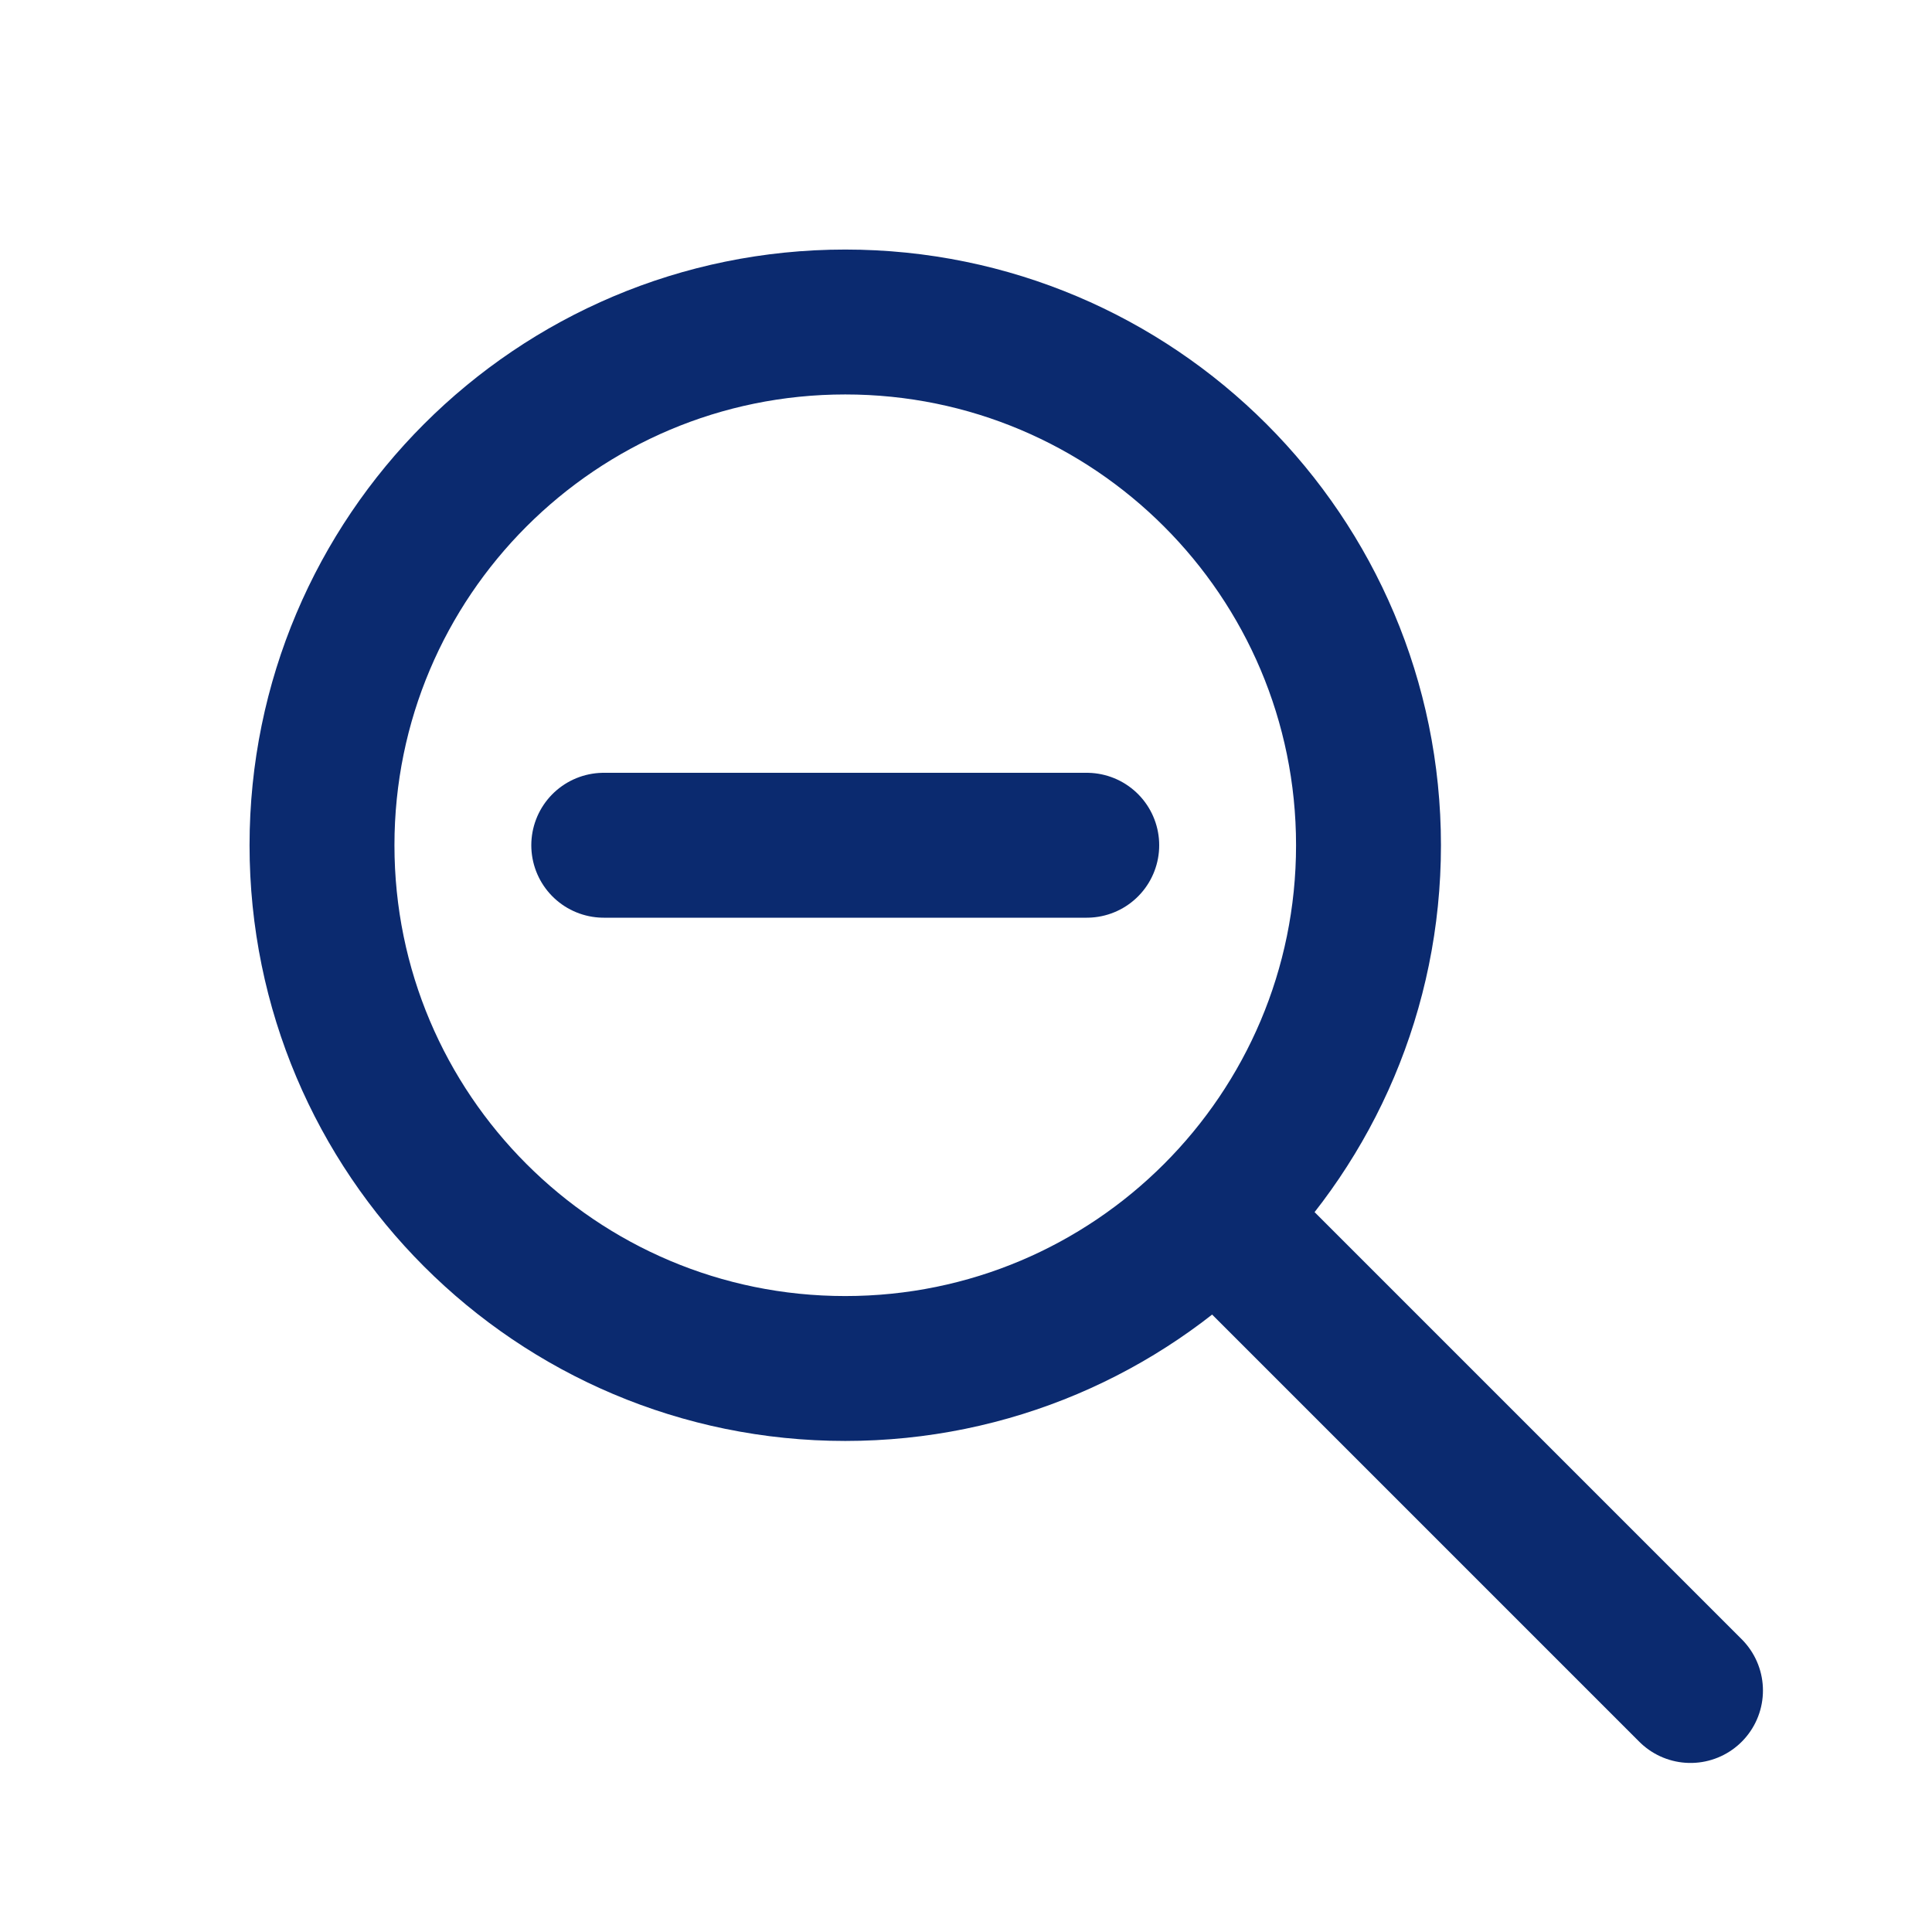
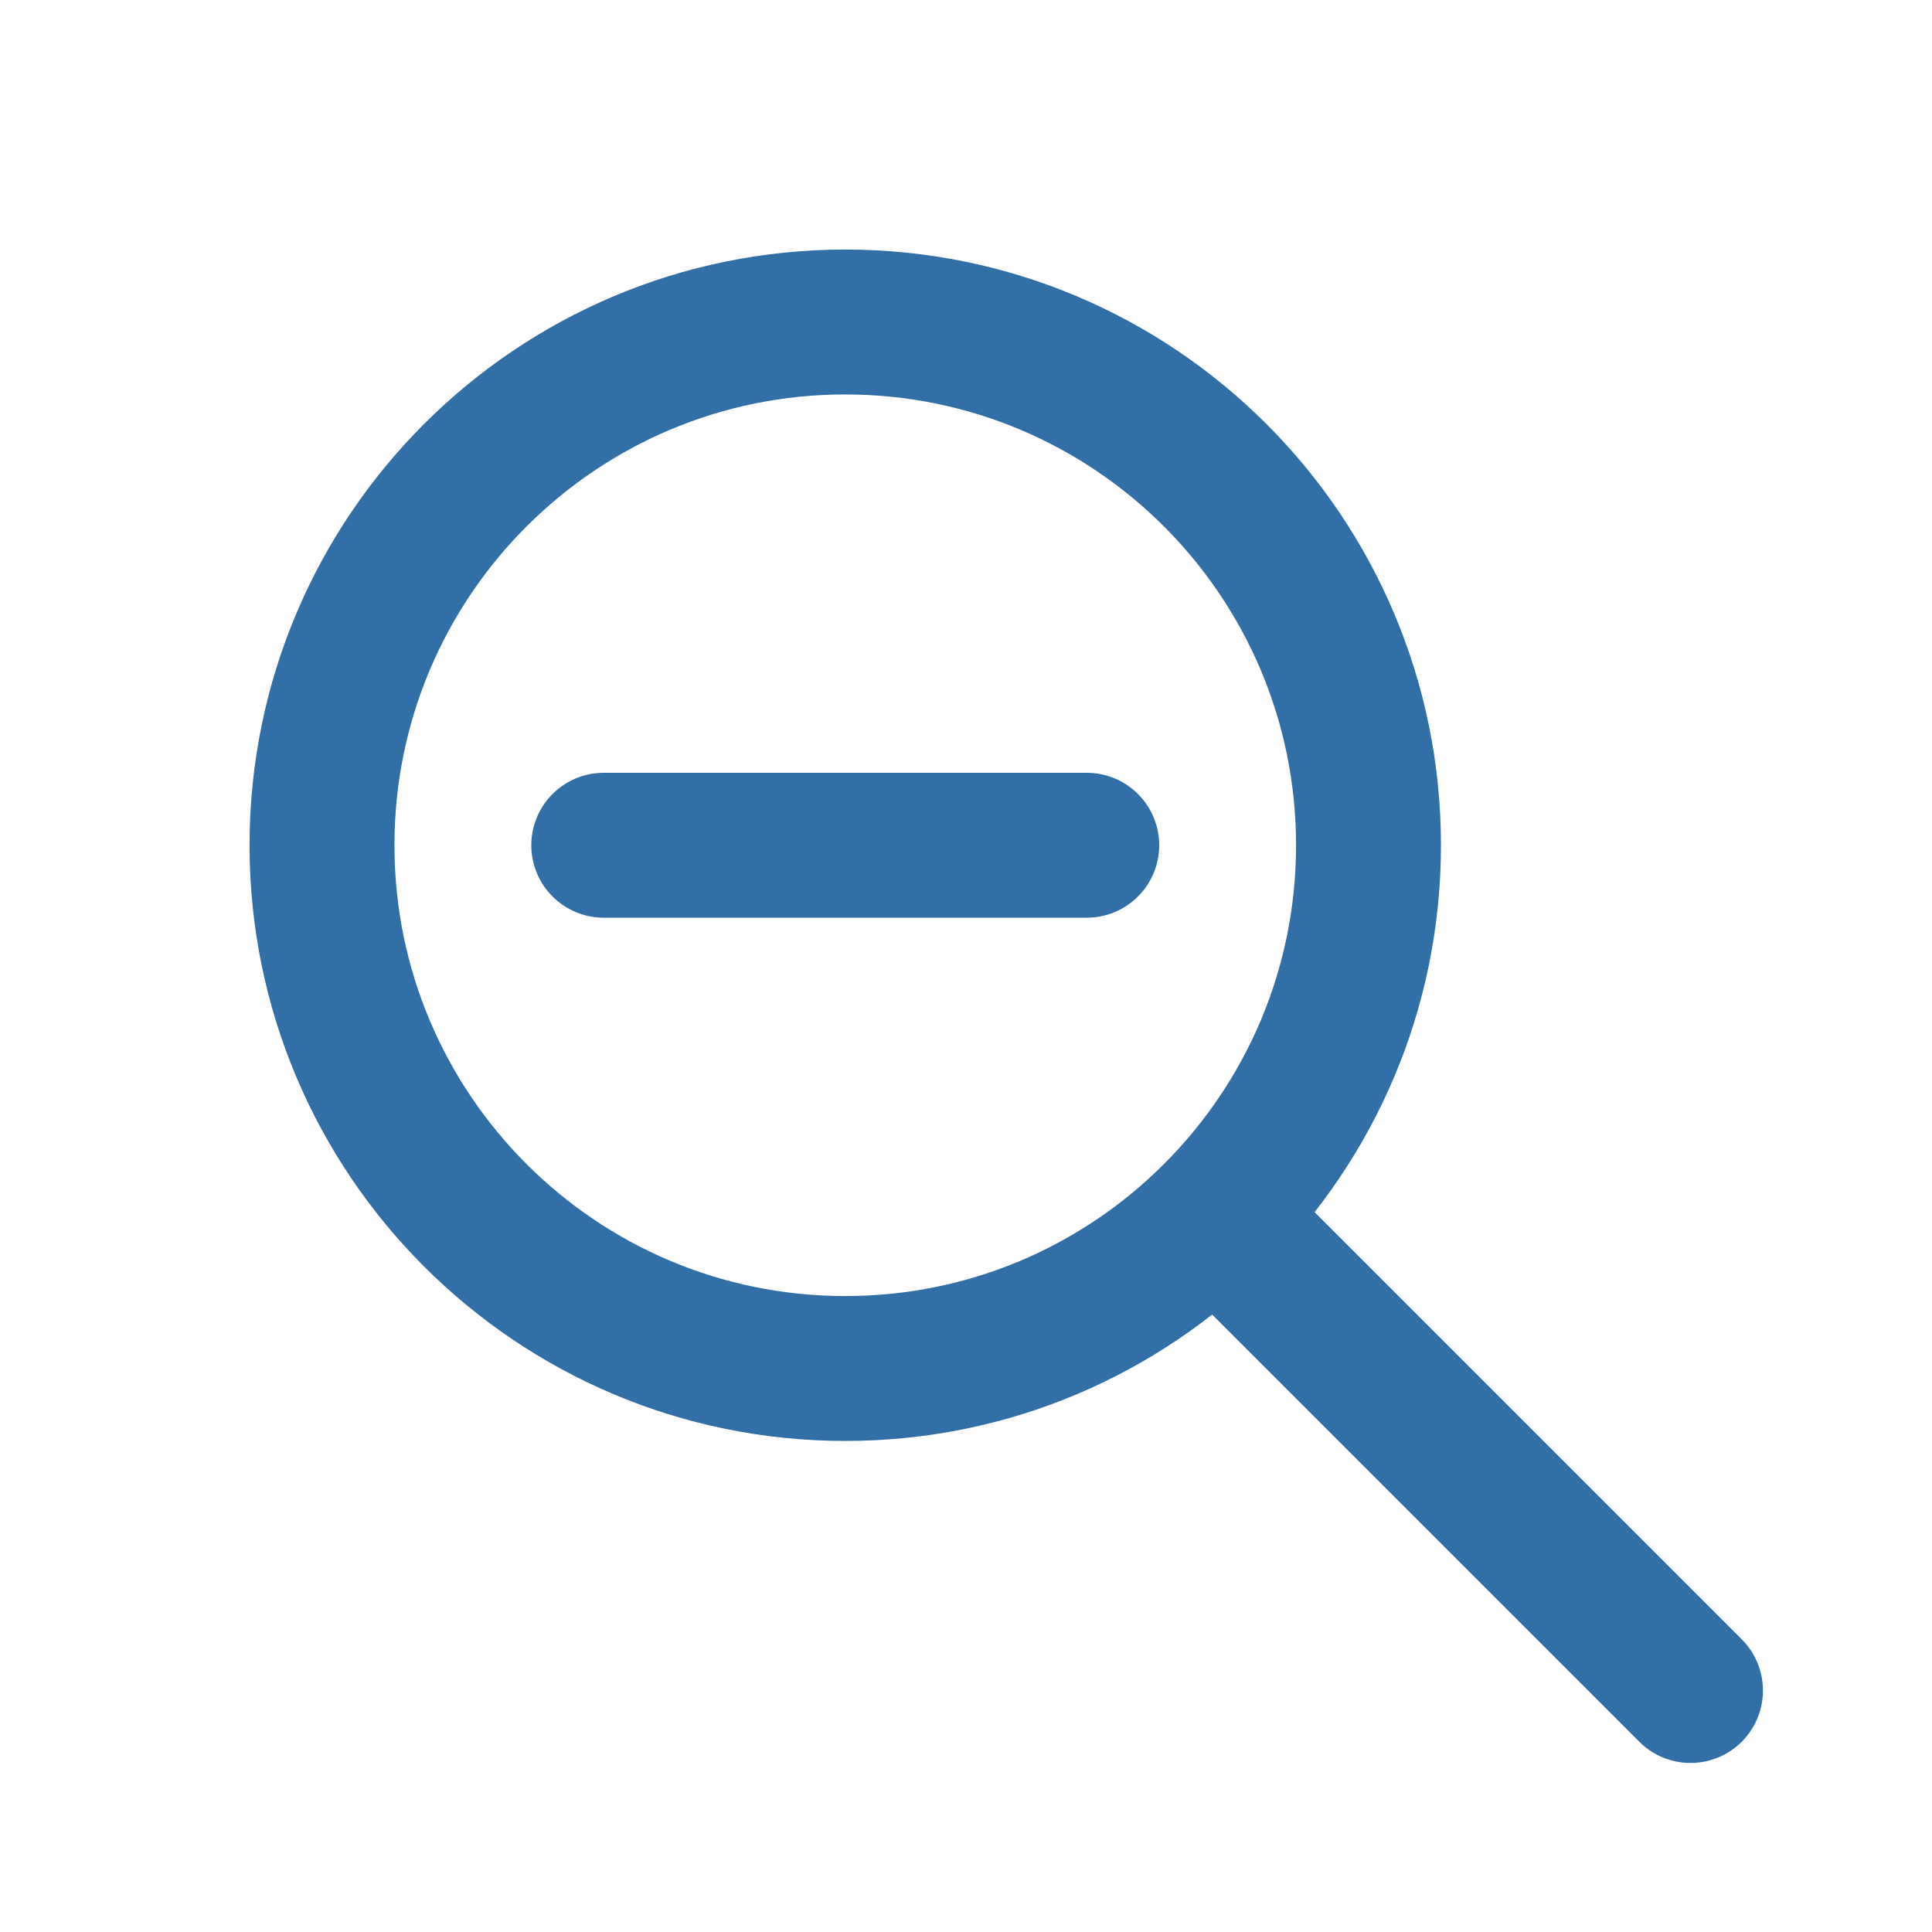
- <svg xmlns="http://www.w3.org/2000/svg" width="18" height="18" viewBox="0 0 24 24" fill="none" stroke="#0B2A6F" stroke-width="1.8" stroke-linecap="round">
+ <svg xmlns="http://www.w3.org/2000/svg" width="18" height="18" viewBox="0 0 24 24" fill="none" stroke="#326FA6" stroke-width="1.8" stroke-linecap="round">
  <circle cx="10.5" cy="10.5" r="6.5" />
  <path d="M15.2 15.2 21 21M7.5 10.5h6" />
</svg>
